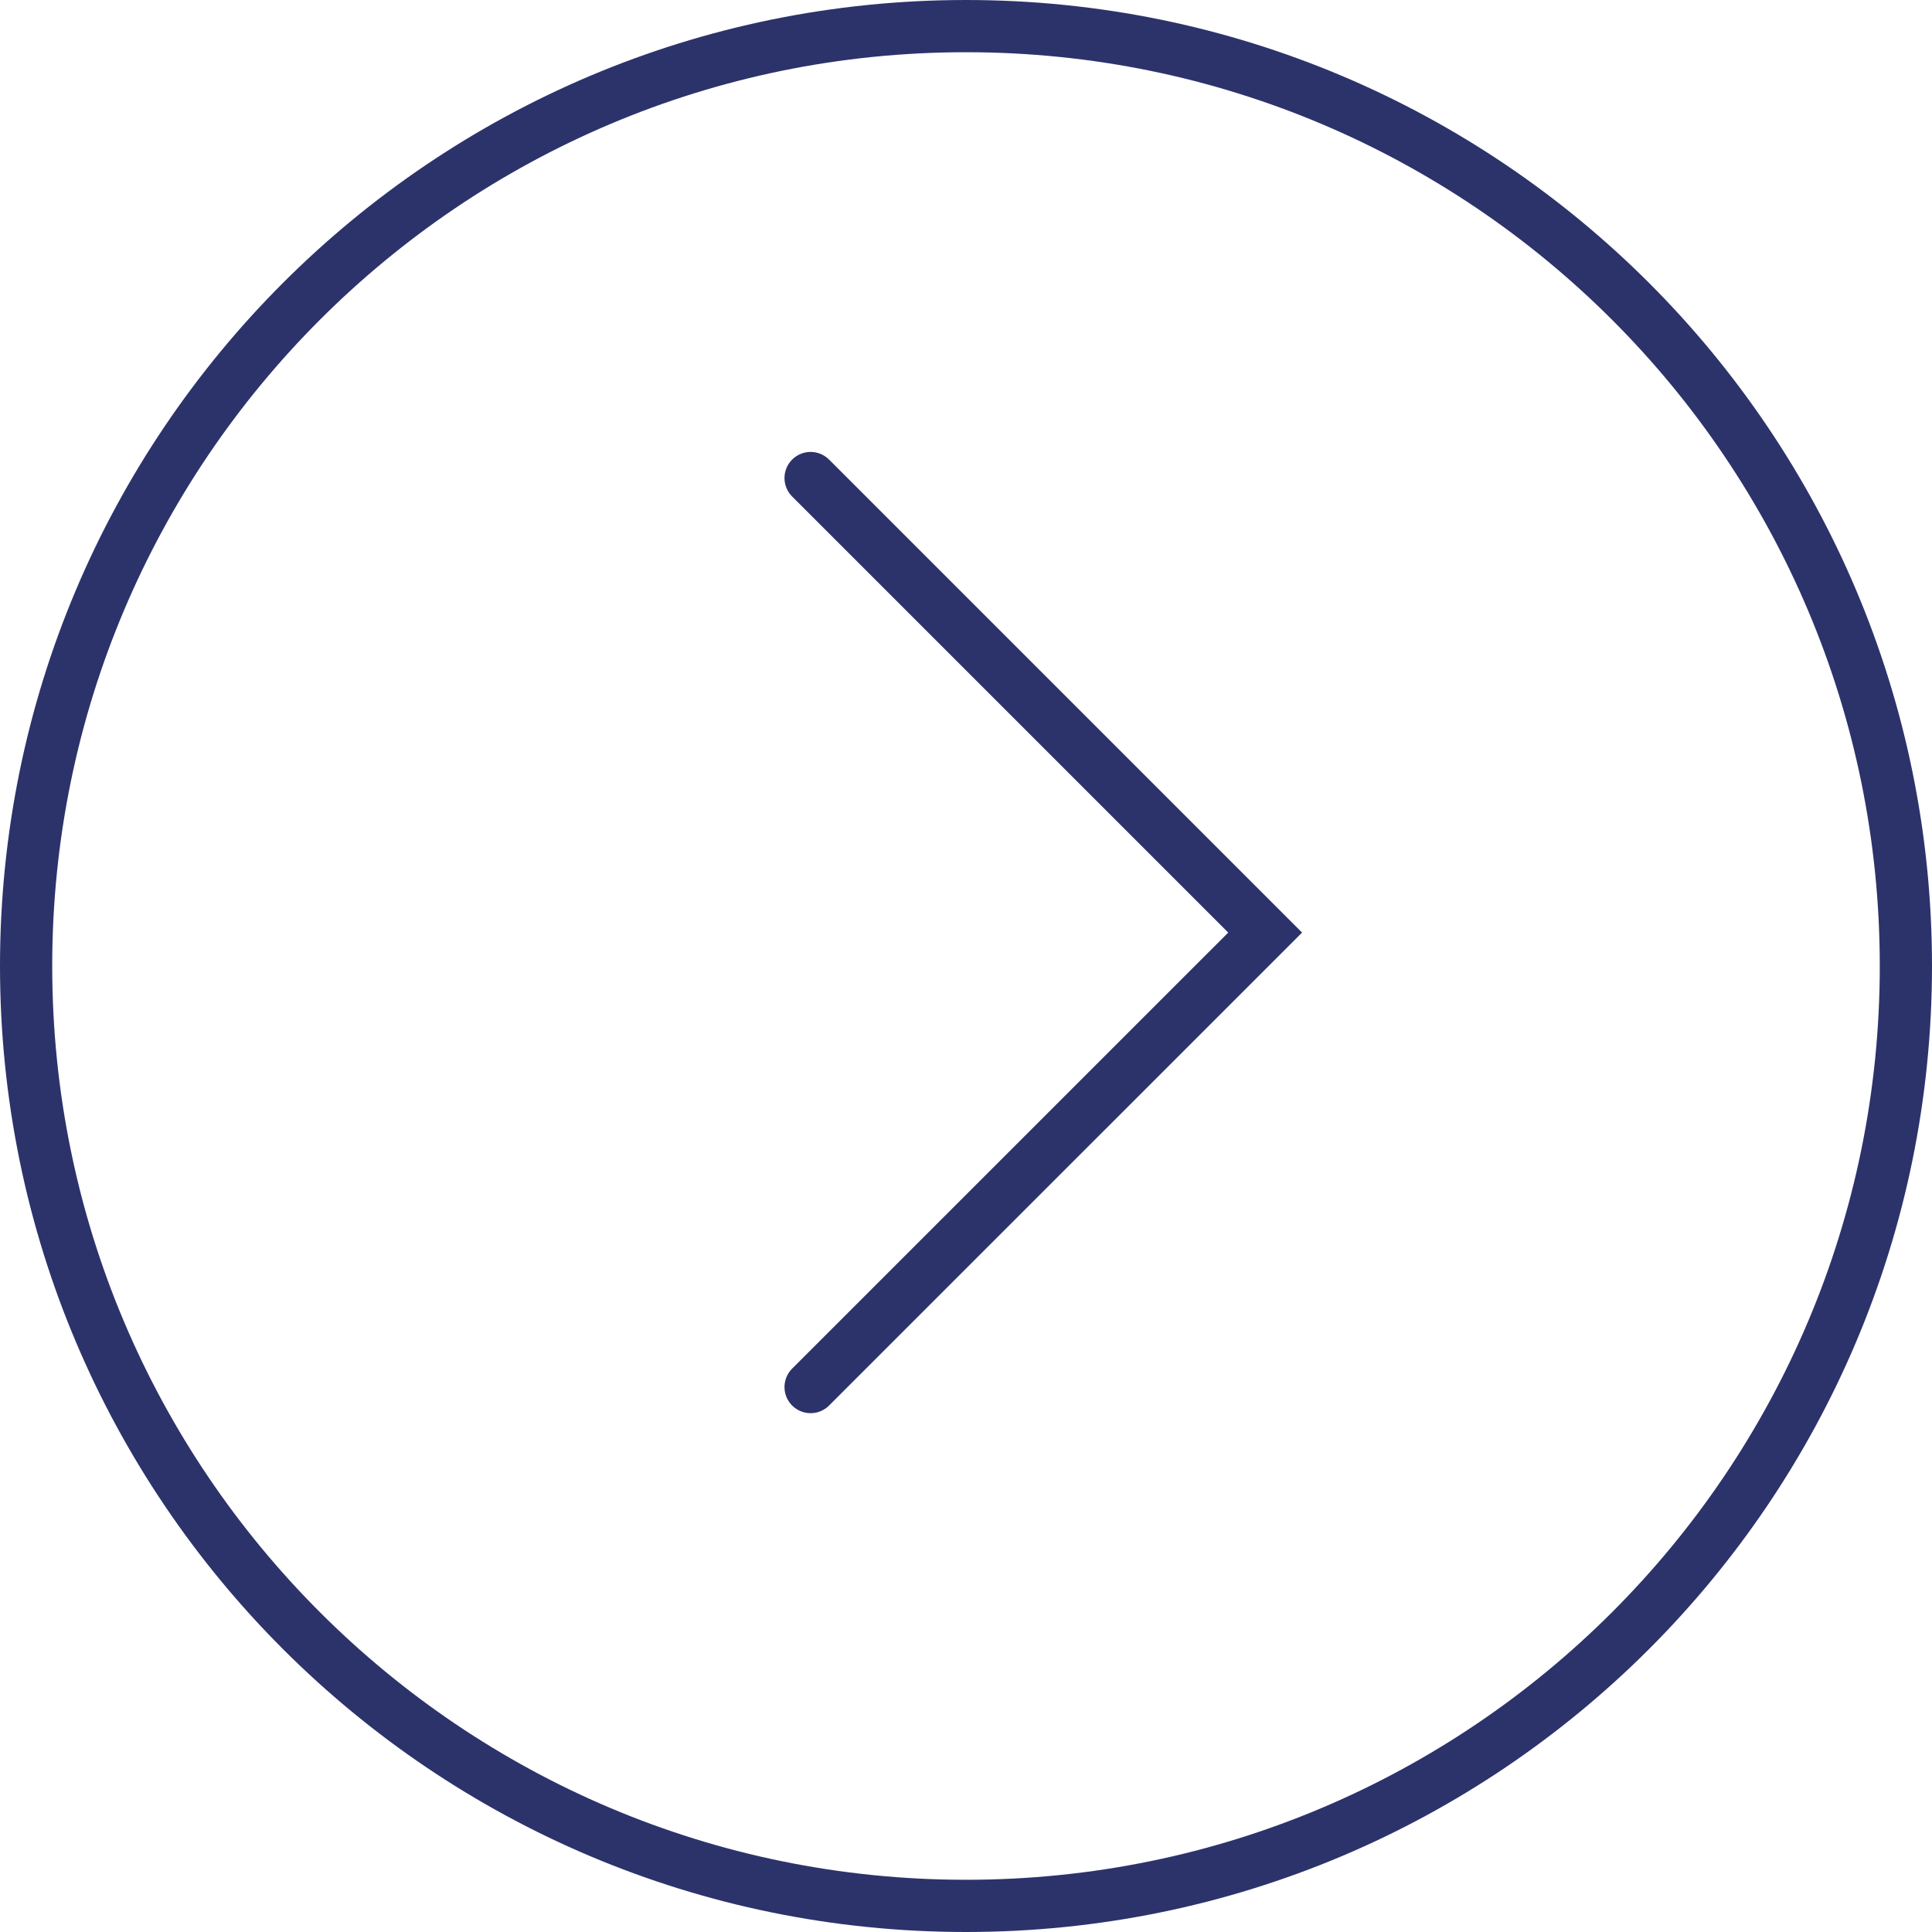
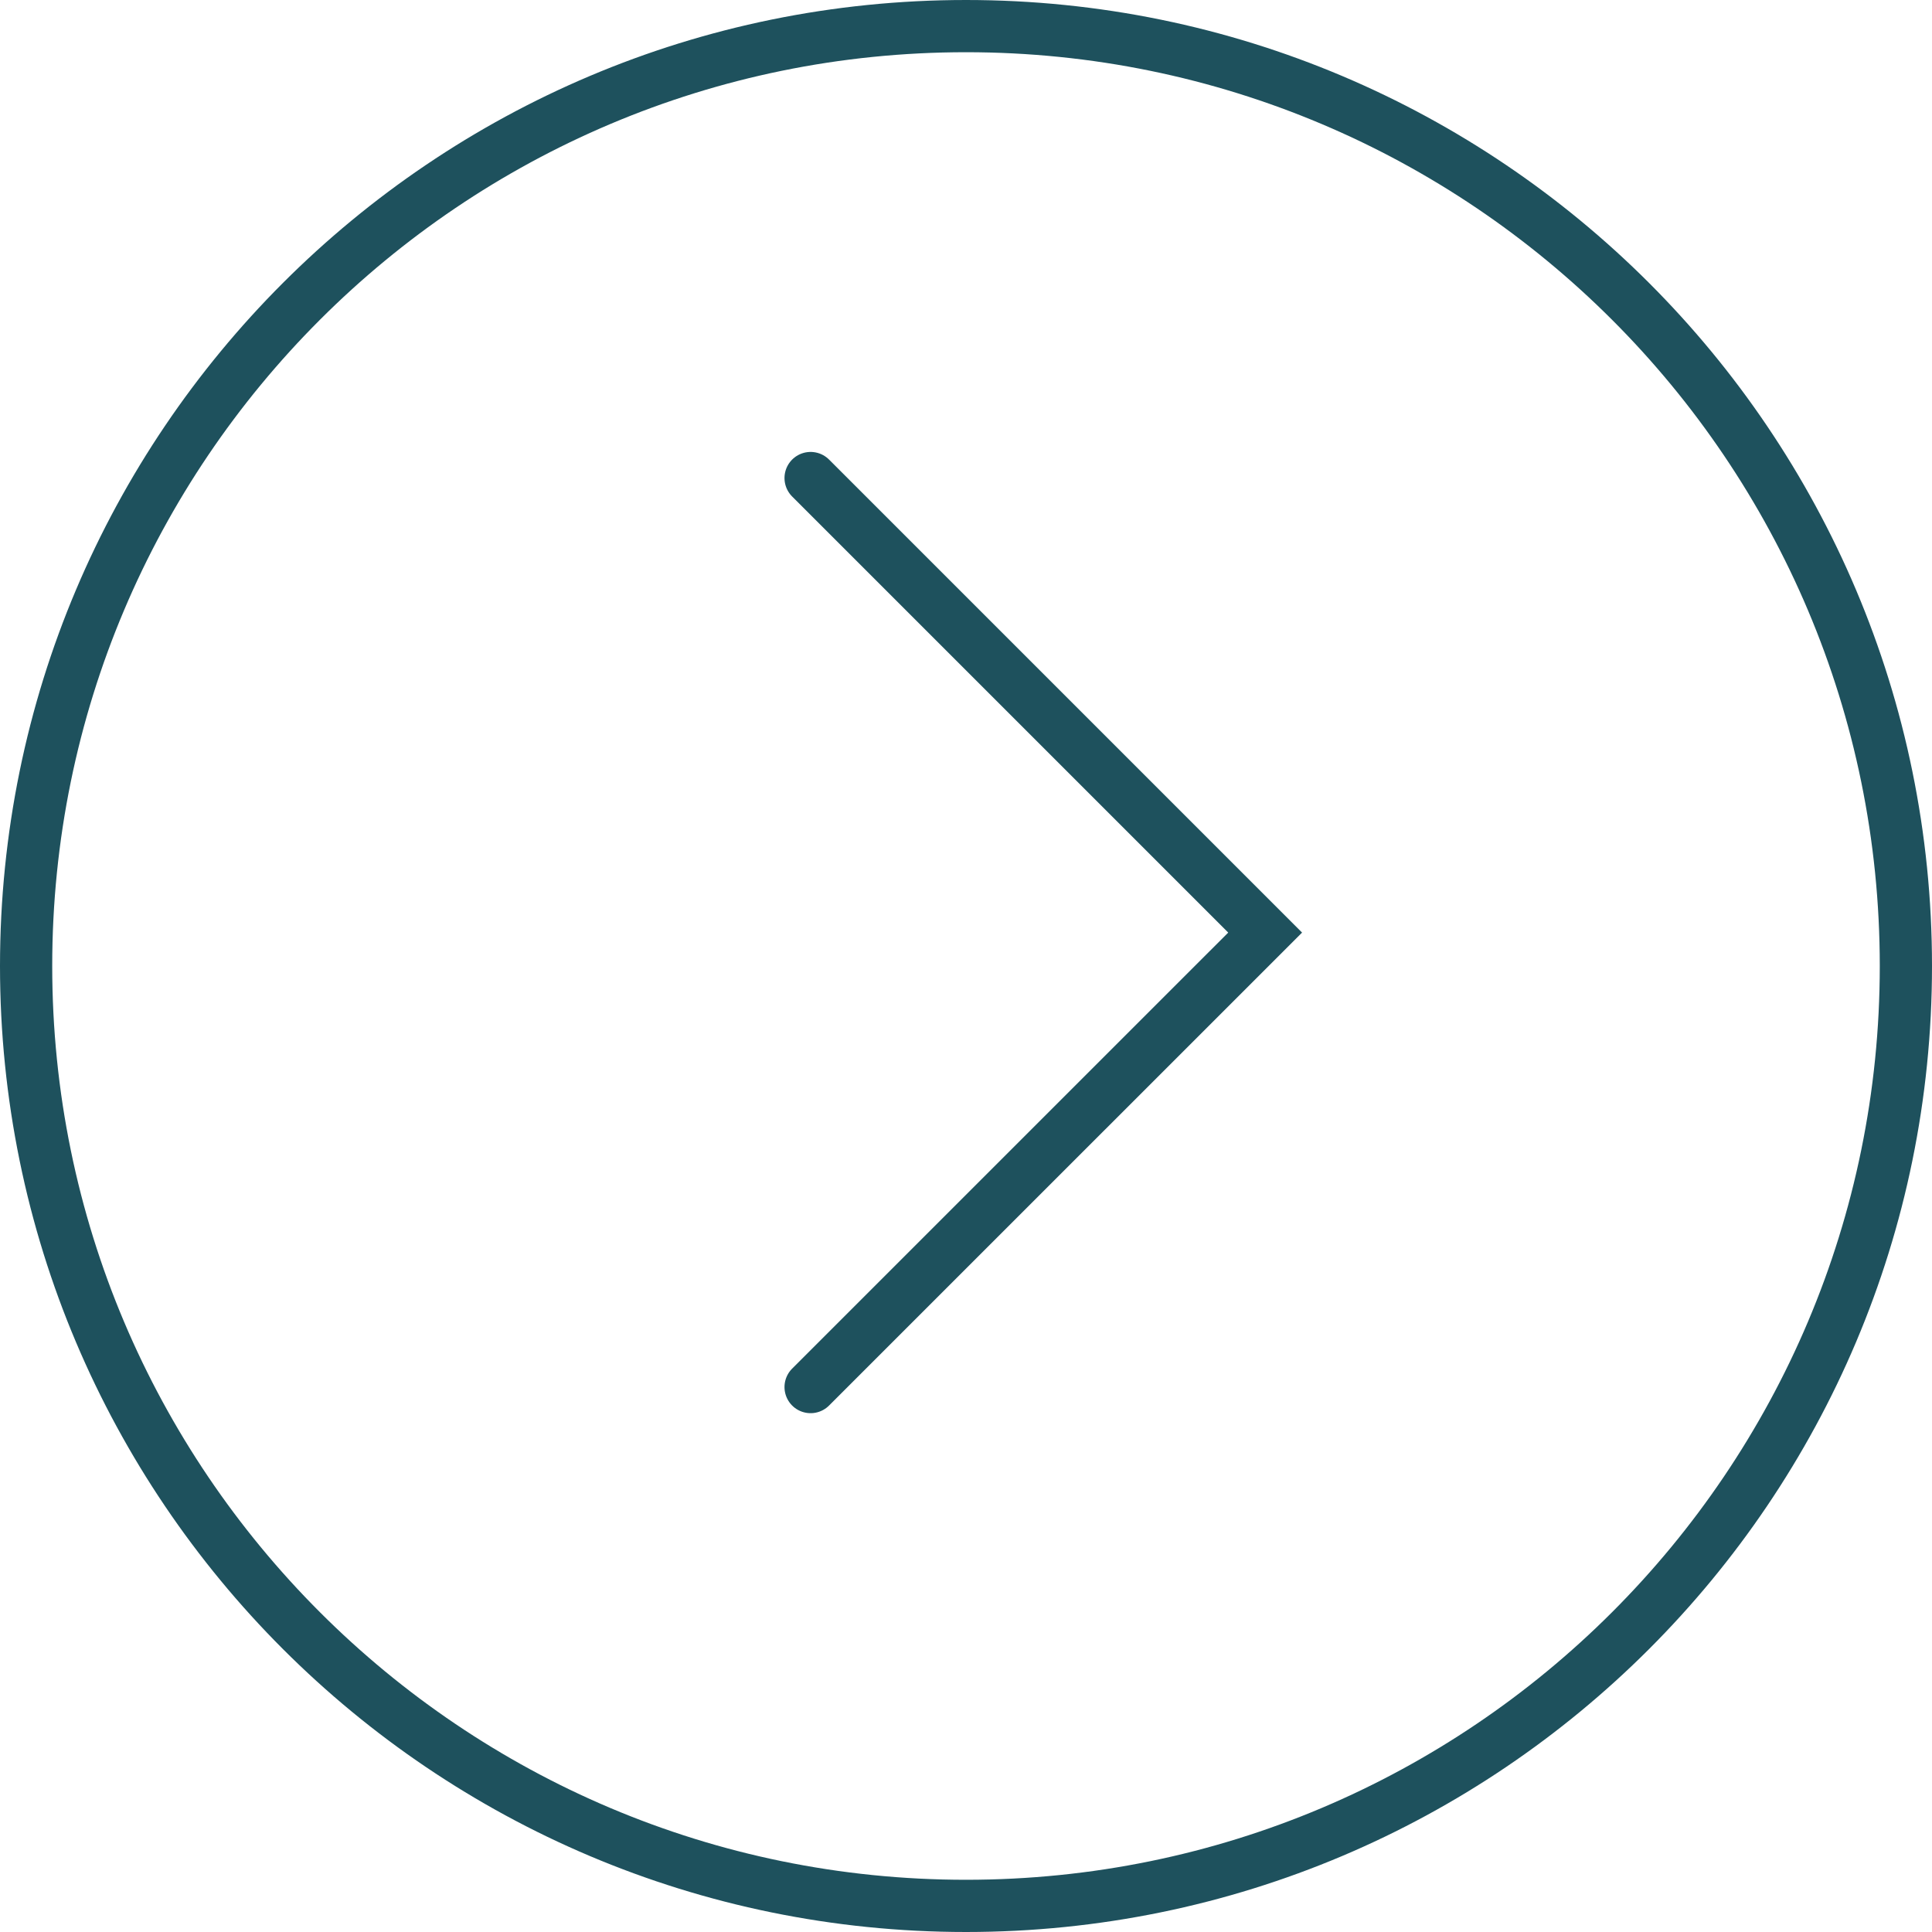
<svg xmlns="http://www.w3.org/2000/svg" width="37" height="37" viewBox="0 0 37 37" fill="none">
-   <path d="M15.524 9.155L24.229 17.86L15.524 26.564" stroke="#2C336B" stroke-linecap="round" />
-   <circle cx="18.5" cy="18.5" r="18" transform="rotate(180 18.5 18.5)" stroke="#2C336B" />
+   <path d="M15.524 9.155L24.229 17.86L15.524 26.564" stroke="#1e515d" stroke-linecap="round" />
+   <circle cx="18.5" cy="18.5" r="18" transform="rotate(180 18.5 18.5)" stroke="#1e515d" />
</svg>
